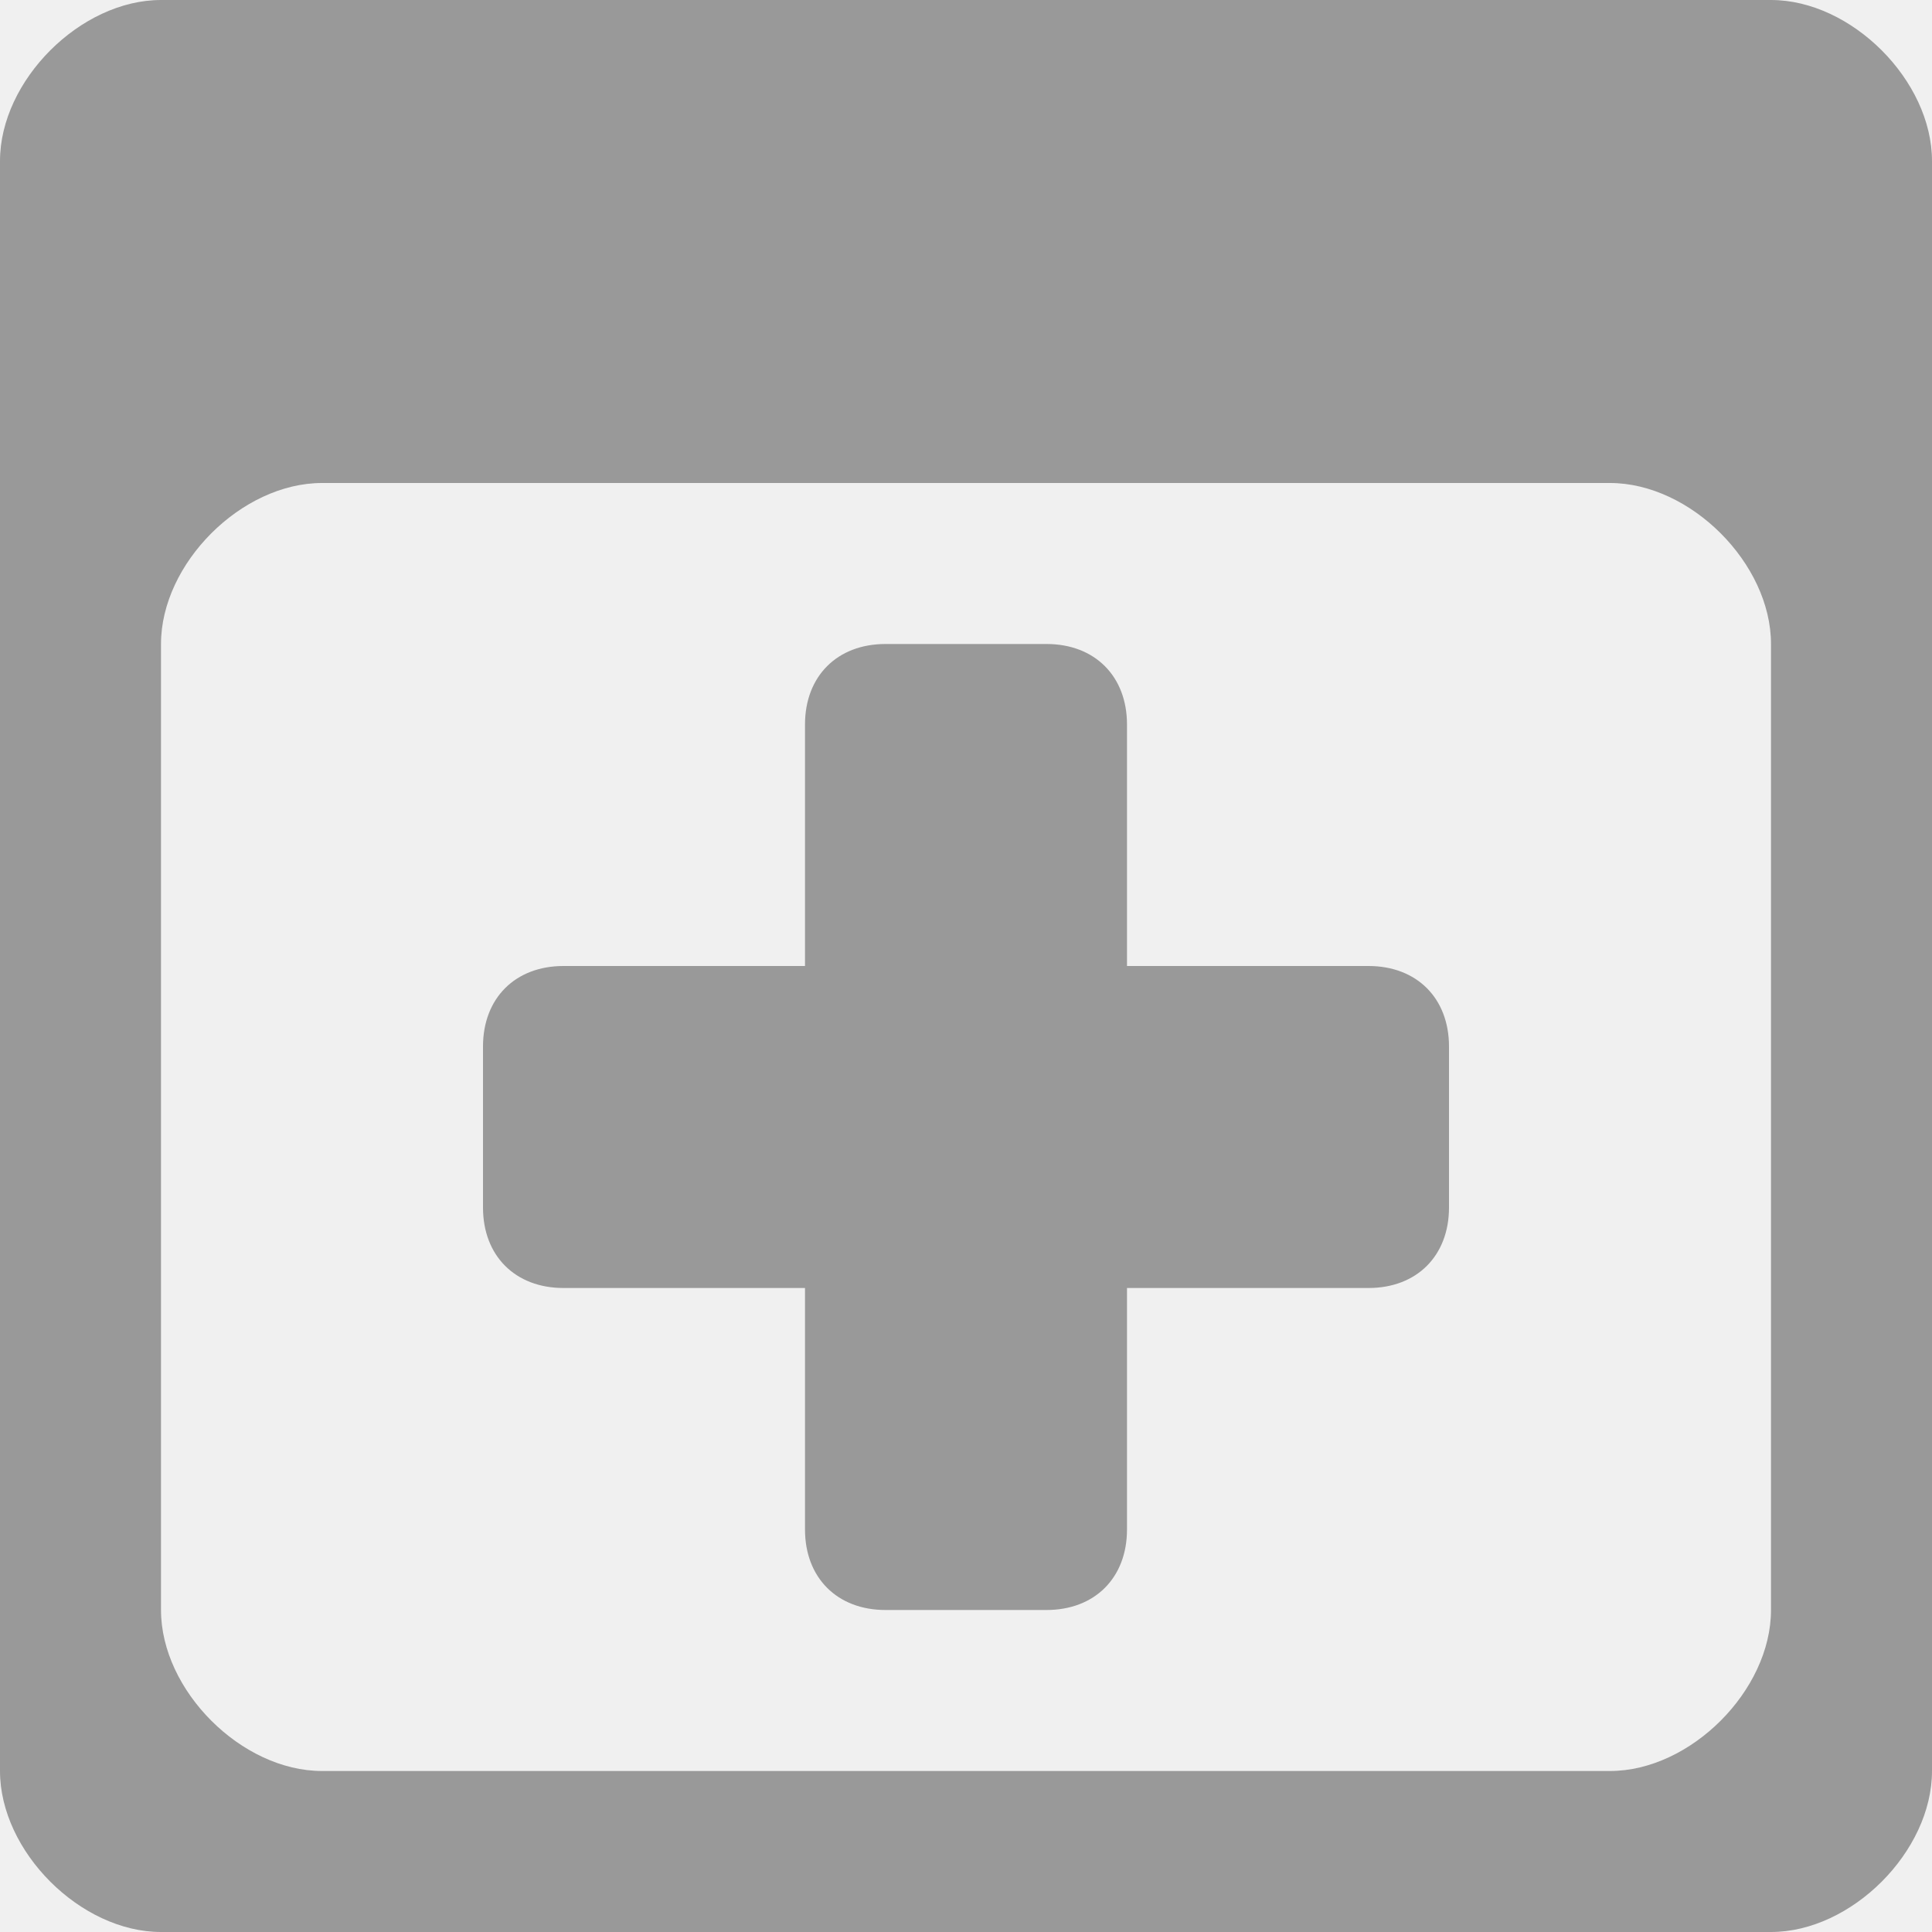
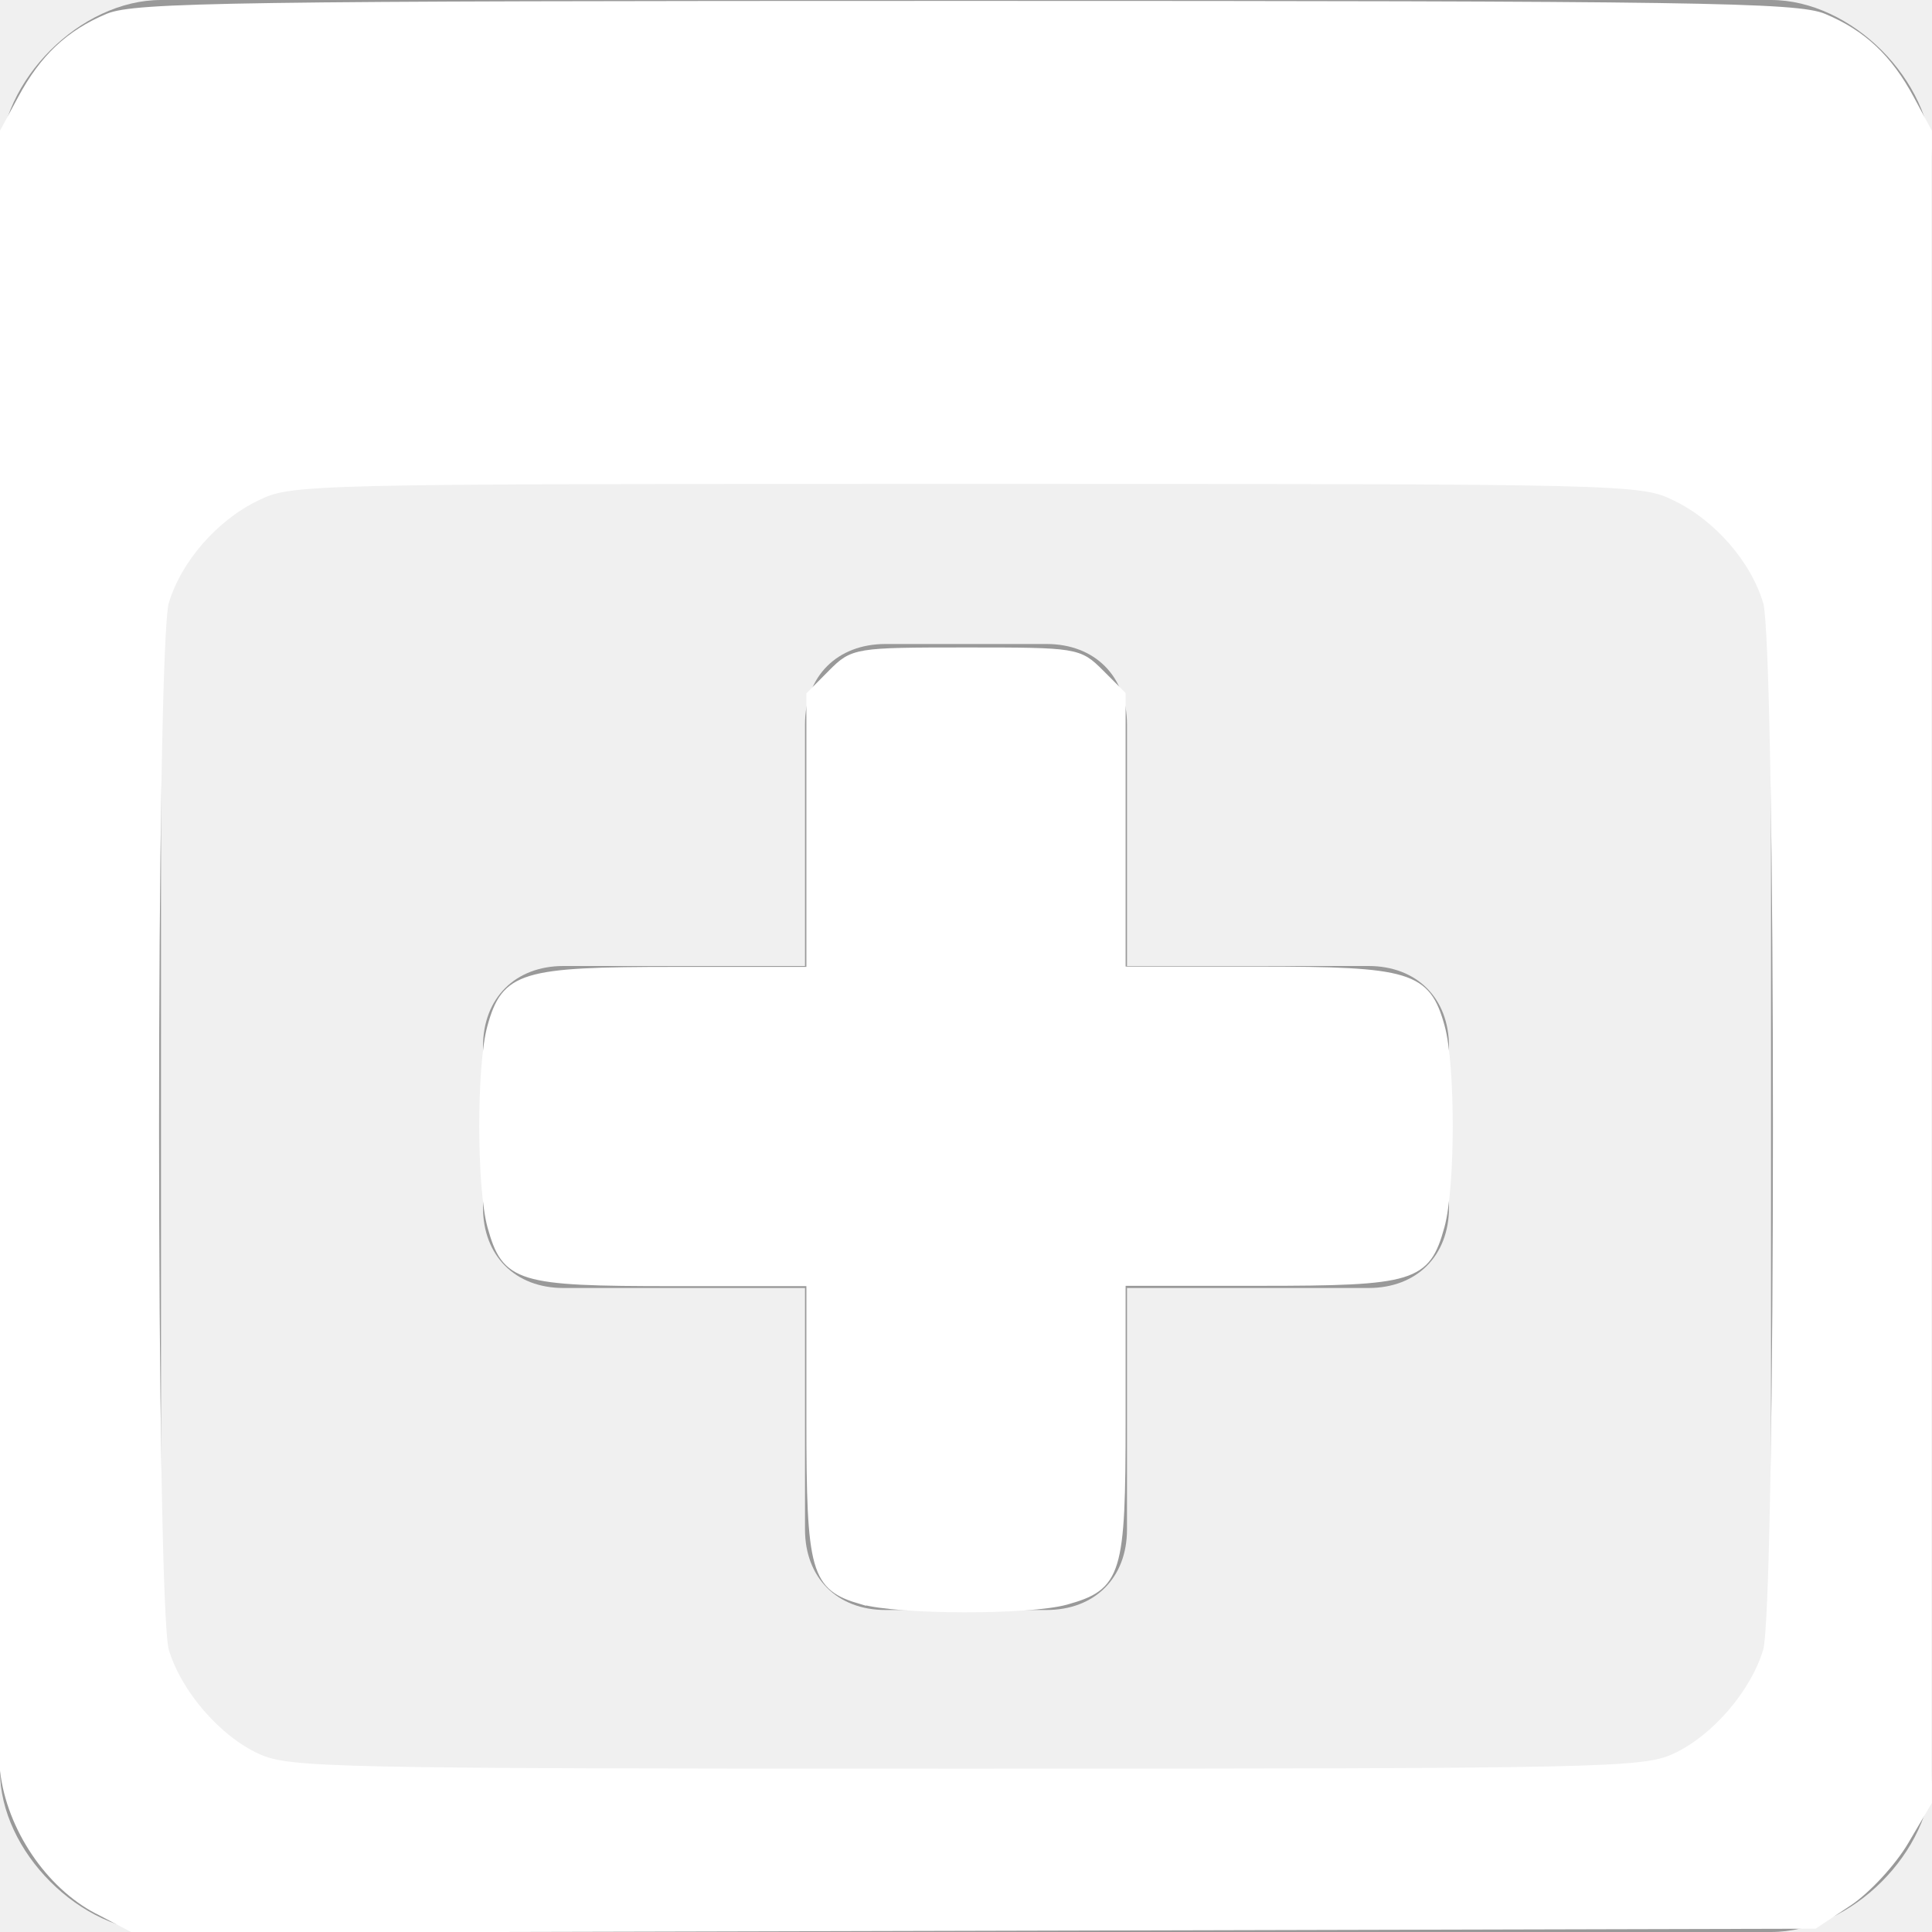
- <svg xmlns="http://www.w3.org/2000/svg" width="12" height="12" viewBox="0 0 12 12" preserveAspectRatio="xMinYMid meet" overflow="visible">
-   <path d="M11 0h-10c-.5 0-1 .5-1 1v10c0 .5.5 1 1 1h10c.5 0 1-.5 1-1v-10c0-.5-.5-1-1-1zm0 10c0 .5-.5 1-1 1h-8c-.5 0-1-.5-1-1v-6c0-.5.5-1 1-1h8c.5 0 1 .5 1 1v6zm-2-3.5v1c0 .3-.2.5-.5.5h-1.5v1.5c0 .3-.2.5-.5.5h-1c-.3 0-.5-.2-.5-.5v-1.5h-1.5c-.3 0-.5-.2-.5-.5v-1c0-.3.2-.5.5-.5h1.5v-1.5c0-.3.2-.5.5-.5h1c.3 0 .5.2.5.5v1.5h1.5c.3 0 .5.2.5.5z" fill="#999" />
+ <svg xmlns="http://www.w3.org/2000/svg" width="12" height="12" viewBox="0 0 12 12" preserveAspectRatio="xMinYMid meet" overflow="visible" id="svg2" version="1.1">
+   <defs id="defs8" />
+   <path d="M11 0h-10c-.5 0-1 .5-1 1v10c0 .5.5 1 1 1h10c.5 0 1-.5 1-1v-10c0-.5-.5-1-1-1zm0 10c0 .5-.5 1-1 1h-8c-.5 0-1-.5-1-1v-6c0-.5.5-1 1-1h8c.5 0 1 .5 1 1v6zm-2-3.5v1c0 .3-.2.5-.5.5h-1.5v1.5c0 .3-.2.5-.5.5h-1c-.3 0-.5-.2-.5-.5v-1.5h-1.5c-.3 0-.5-.2-.5-.5v-1c0-.3.2-.5.5-.5h1.5v-1.5c0-.3.2-.5.5-.5h1c.3 0 .5.2.5.5v1.5h1.5c.3 0 .5.2.5.5z" fill="#999" id="path4" />
+   <path style="fill:#ffffff;stroke:#ffffff;stroke-width:0.051" d="M 0.607,11.863 C 0.306,11.706 0.068,11.352 0.026,11.001 0.009,10.854 0.001,8.503 0.01,5.776 L 0.025,0.819 0.135,0.615 C 0.272,0.36 0.432,0.21 0.673,0.109 0.839,0.04 1.477,0.031 6,0.031 c 4.523,0 5.161,0.009 5.327,0.079 0.241,0.101 0.401,0.251 0.538,0.506 l 0.109,0.203 0,5.186 0,5.186 -0.143,0.243 c -0.078,0.133 -0.237,0.305 -0.352,0.381 l -0.21,0.139 -5.219,0.013 -5.219,0.013 -0.225,-0.118 0,0 z m 9.795,-0.946 c 0.248,-0.113 0.494,-0.397 0.574,-0.663 0.082,-0.273 0.082,-6.244 0,-6.516 C 10.896,3.473 10.67,3.213 10.408,3.086 10.191,2.981 10.144,2.98 6,2.98 c -4.144,0 -4.191,0.001 -4.408,0.106 -0.262,0.127 -0.488,0.387 -0.568,0.652 -0.082,0.273 -0.082,6.244 0,6.516 0.08,0.266 0.326,0.55 0.574,0.663 0.196,0.089 0.43,0.094 4.402,0.094 3.972,0 4.206,-0.005 4.402,-0.094 z" id="path2987" />
+   <path style="fill:#ffffff;stroke:#ffffff;stroke-width:0.051" d="M 5.354,9.94 C 5.06,9.855 5.034,9.764 5.034,8.816 l 0,-0.853 -0.853,0 c -0.962,0 -1.038,-0.023 -1.128,-0.345 -0.067,-0.242 -0.068,-0.998 -0.001,-1.239 0.088,-0.318 0.189,-0.348 1.141,-0.348 l 0.841,0 0,-0.857 0,-0.857 L 5.168,4.182 C 5.3,4.05 5.314,4.047 6,4.047 c 0.686,0 0.7,0.002 0.832,0.134 l 0.134,0.134 0,0.857 0,0.857 0.841,0 c 0.952,0 1.053,0.031 1.141,0.348 0.067,0.241 0.066,0.997 -0.001,1.239 -0.089,0.321 -0.165,0.345 -1.128,0.345 l -0.853,0 0,0.853 c 0,0.962 -0.023,1.038 -0.345,1.128 -0.23,0.064 -1.043,0.062 -1.267,-0.003 l 0,-1.5e-6 z" id="path2989" />
</svg>
